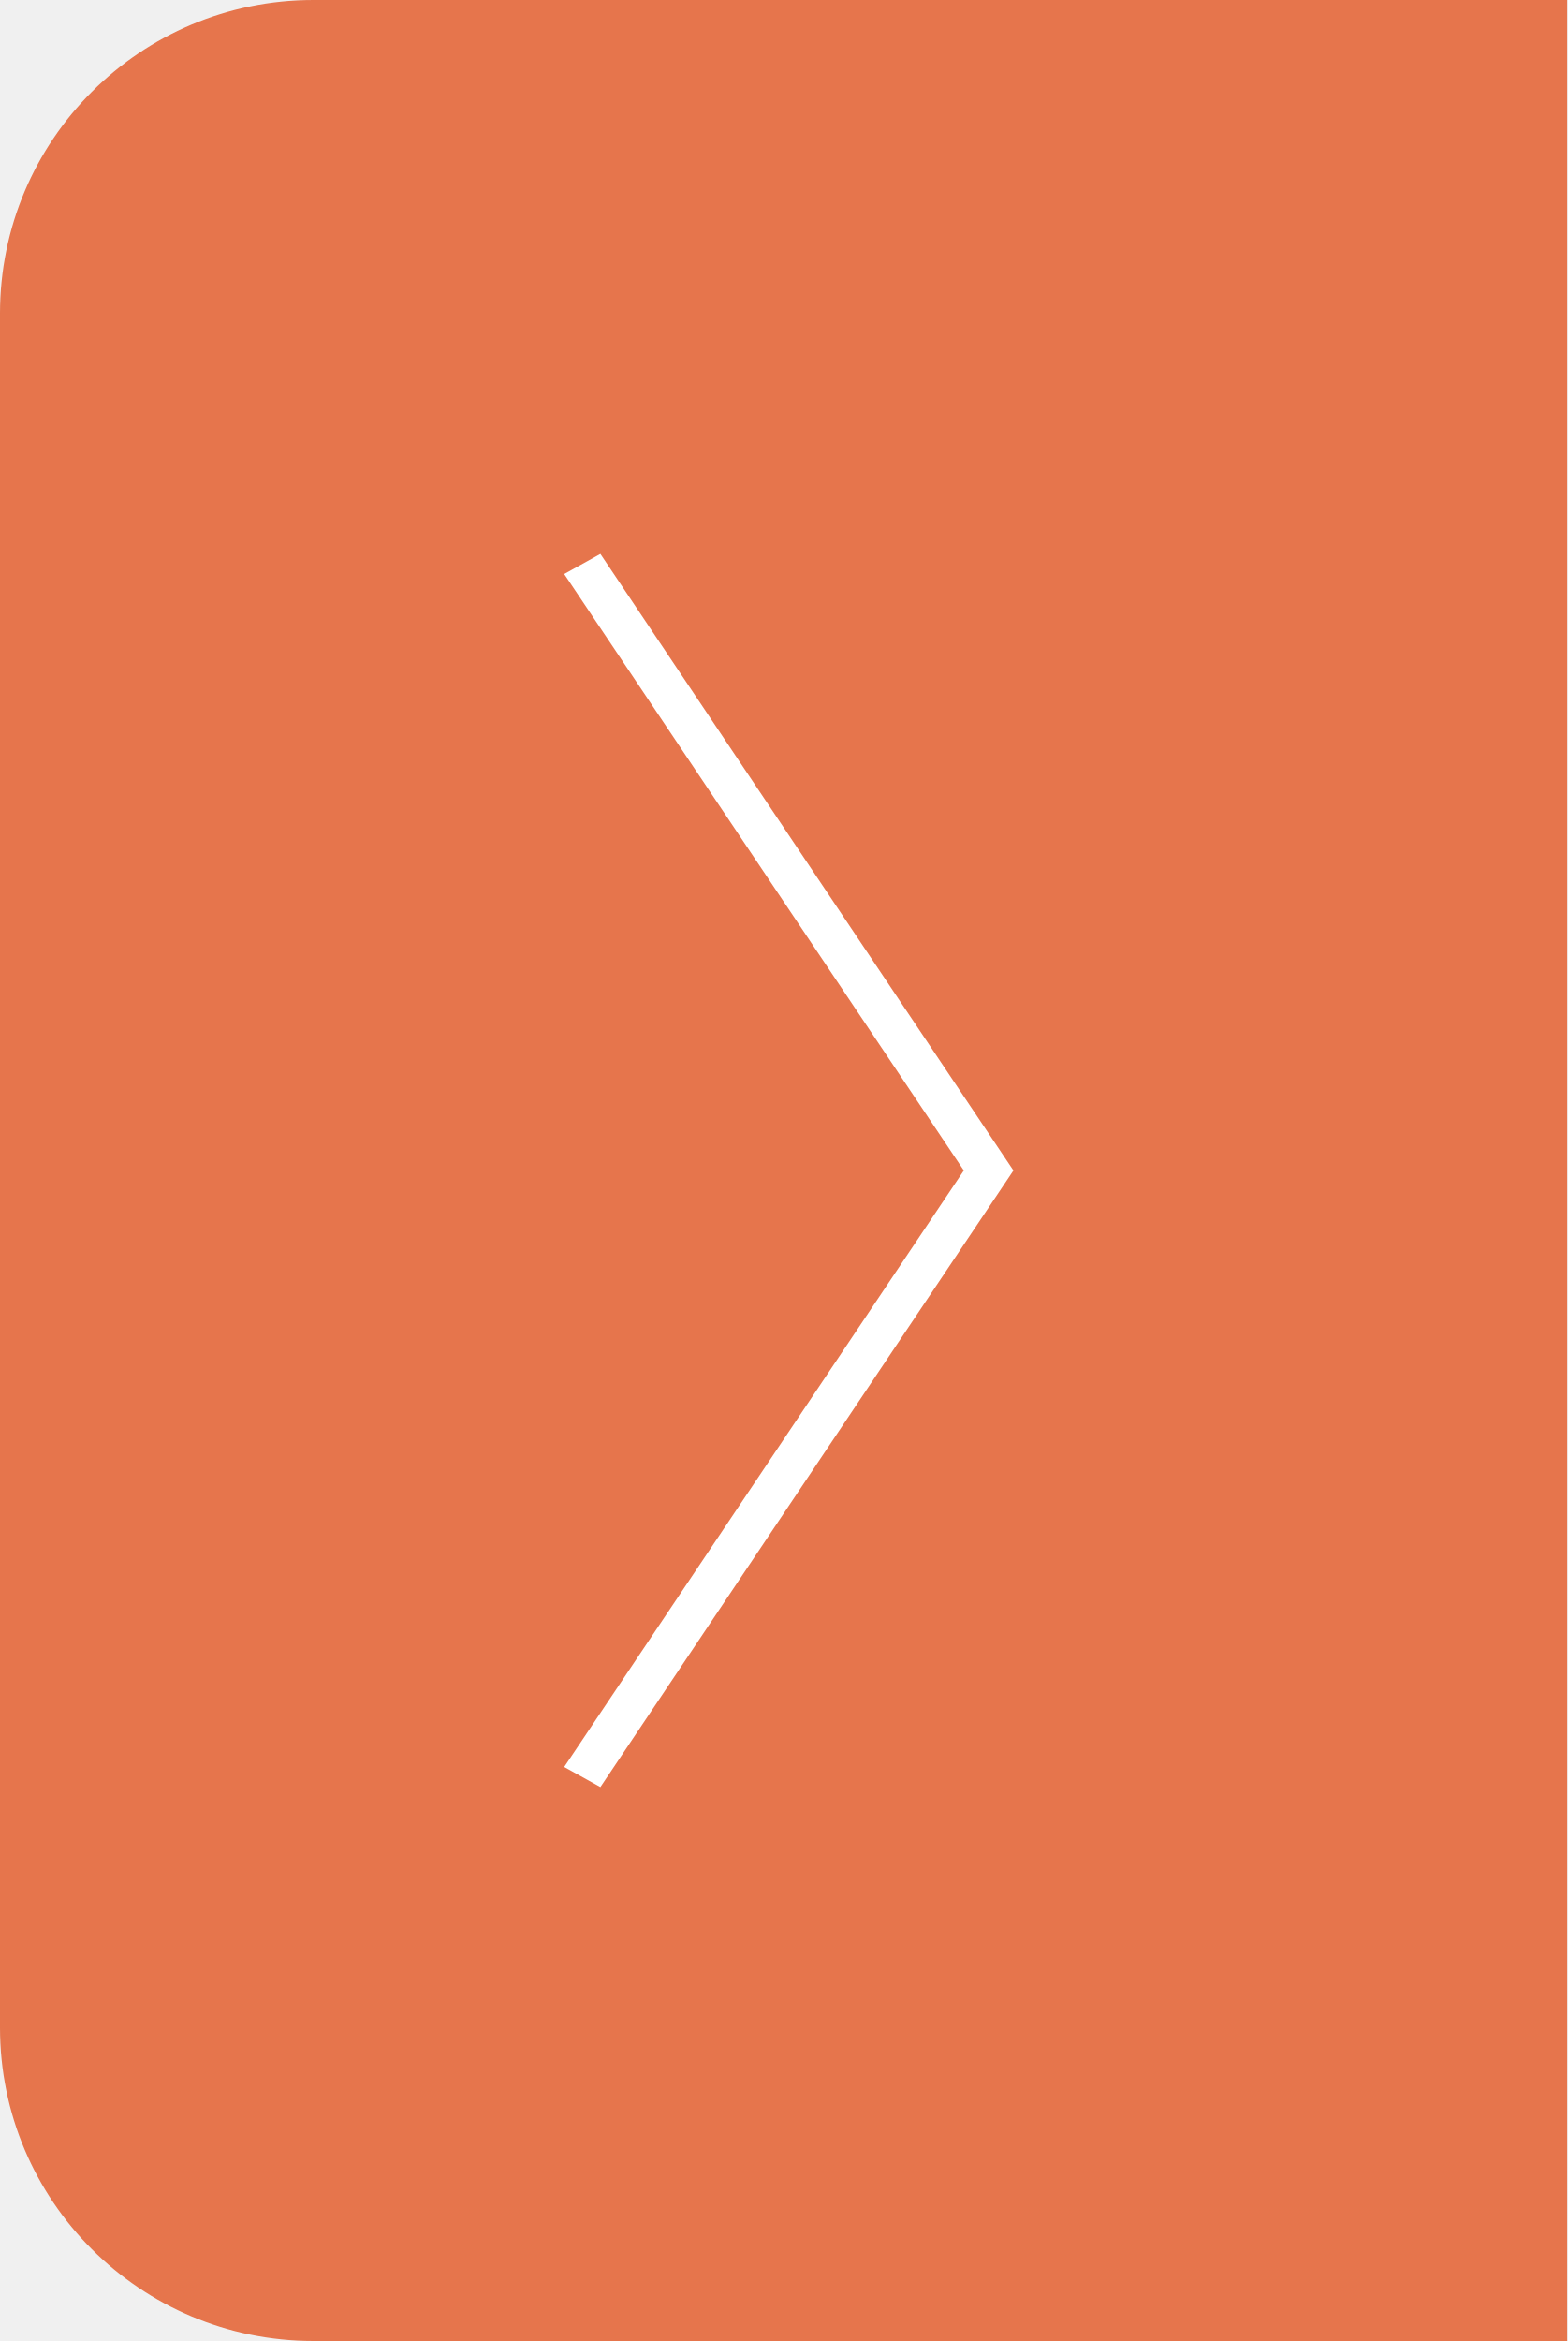
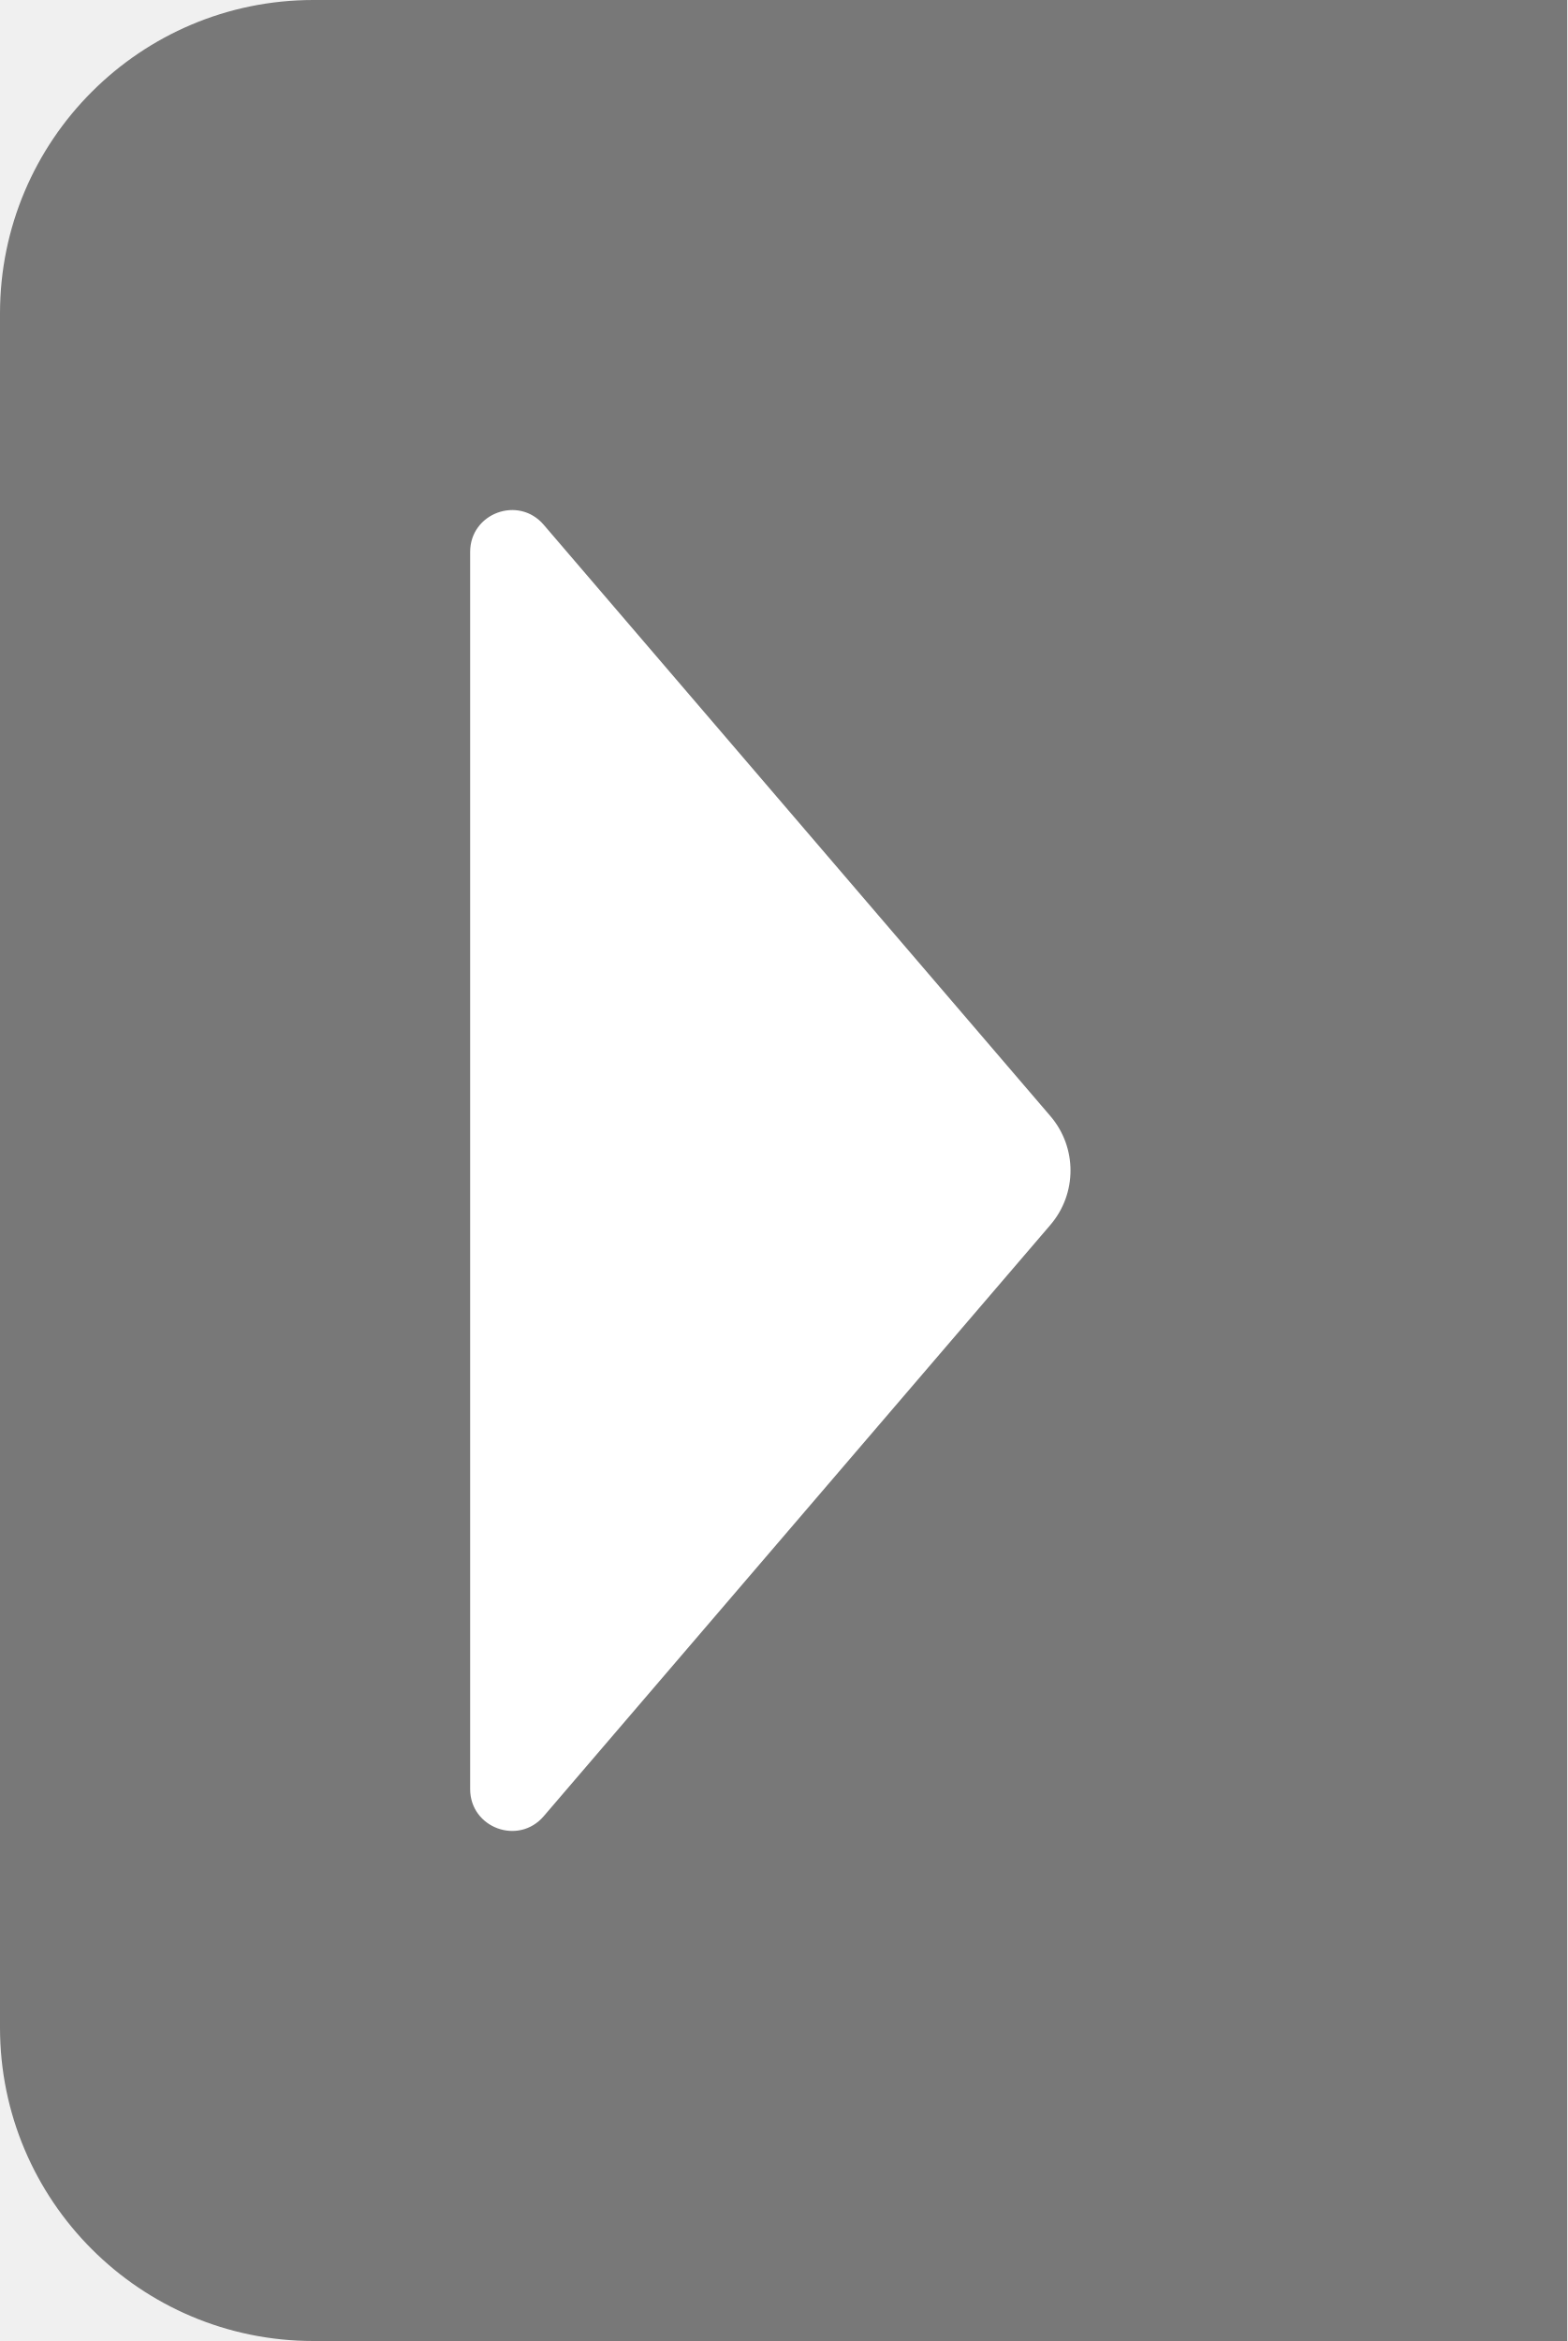
<svg xmlns="http://www.w3.org/2000/svg" width="150" height="224" viewBox="0 0 150 224" fill="none">
-   <path d="M0 30C0 13.431 13.431 0 30 0H150V224H30C13.431 224 0 210.569 0 194V30Z" fill="#E4673A" fill-opacity="0.9" />
-   <path d="M54 169.076L92.251 112L54 54.924L57.466 53L97 112L57.466 171L54 169.076Z" fill="white" />
+   <path d="M0 30C0 13.431 13.431 0 30 0H150V224H30C13.431 224 0 210.569 0 194V30Z" fill="black" fill-opacity="0.5" />
+   <path d="M100.537 106.794C103.105 109.79 103.105 114.21 100.537 117.206L52.037 173.79C49.62 176.61 45 174.901 45 171.187L45 52.813C45 49.099 49.62 47.39 52.037 50.21L100.537 106.794Z" fill="white" />
</svg>
